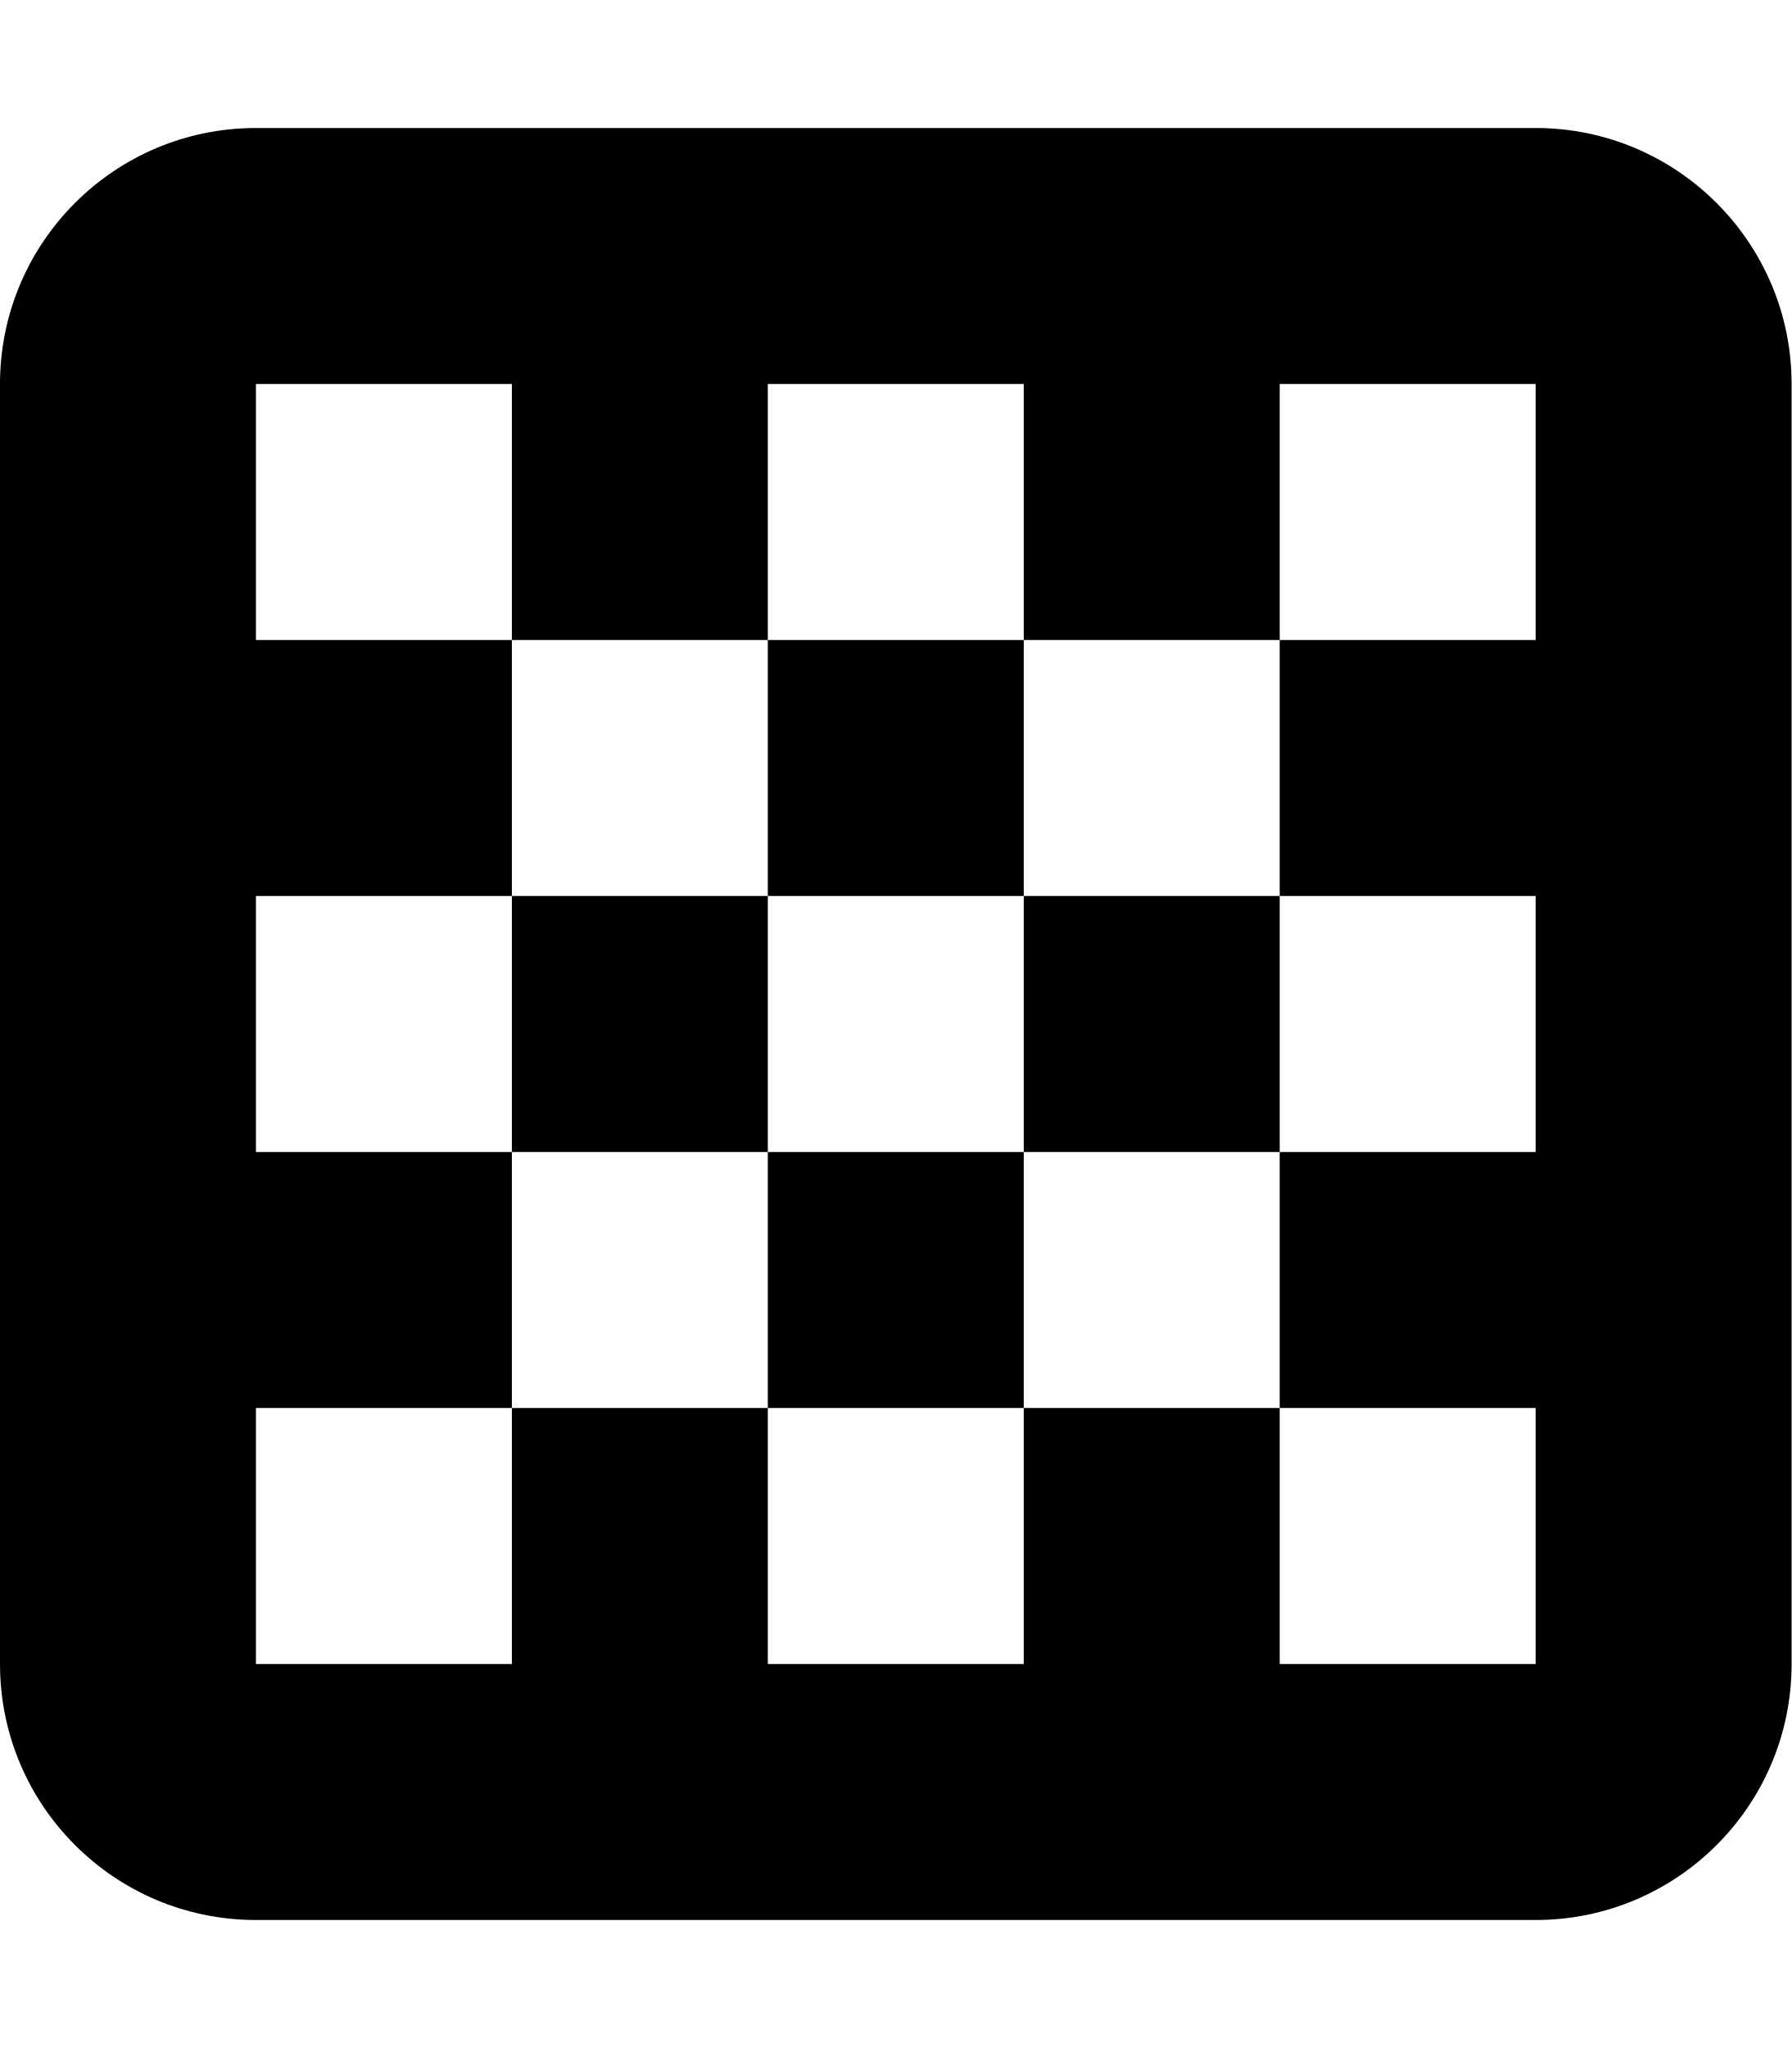
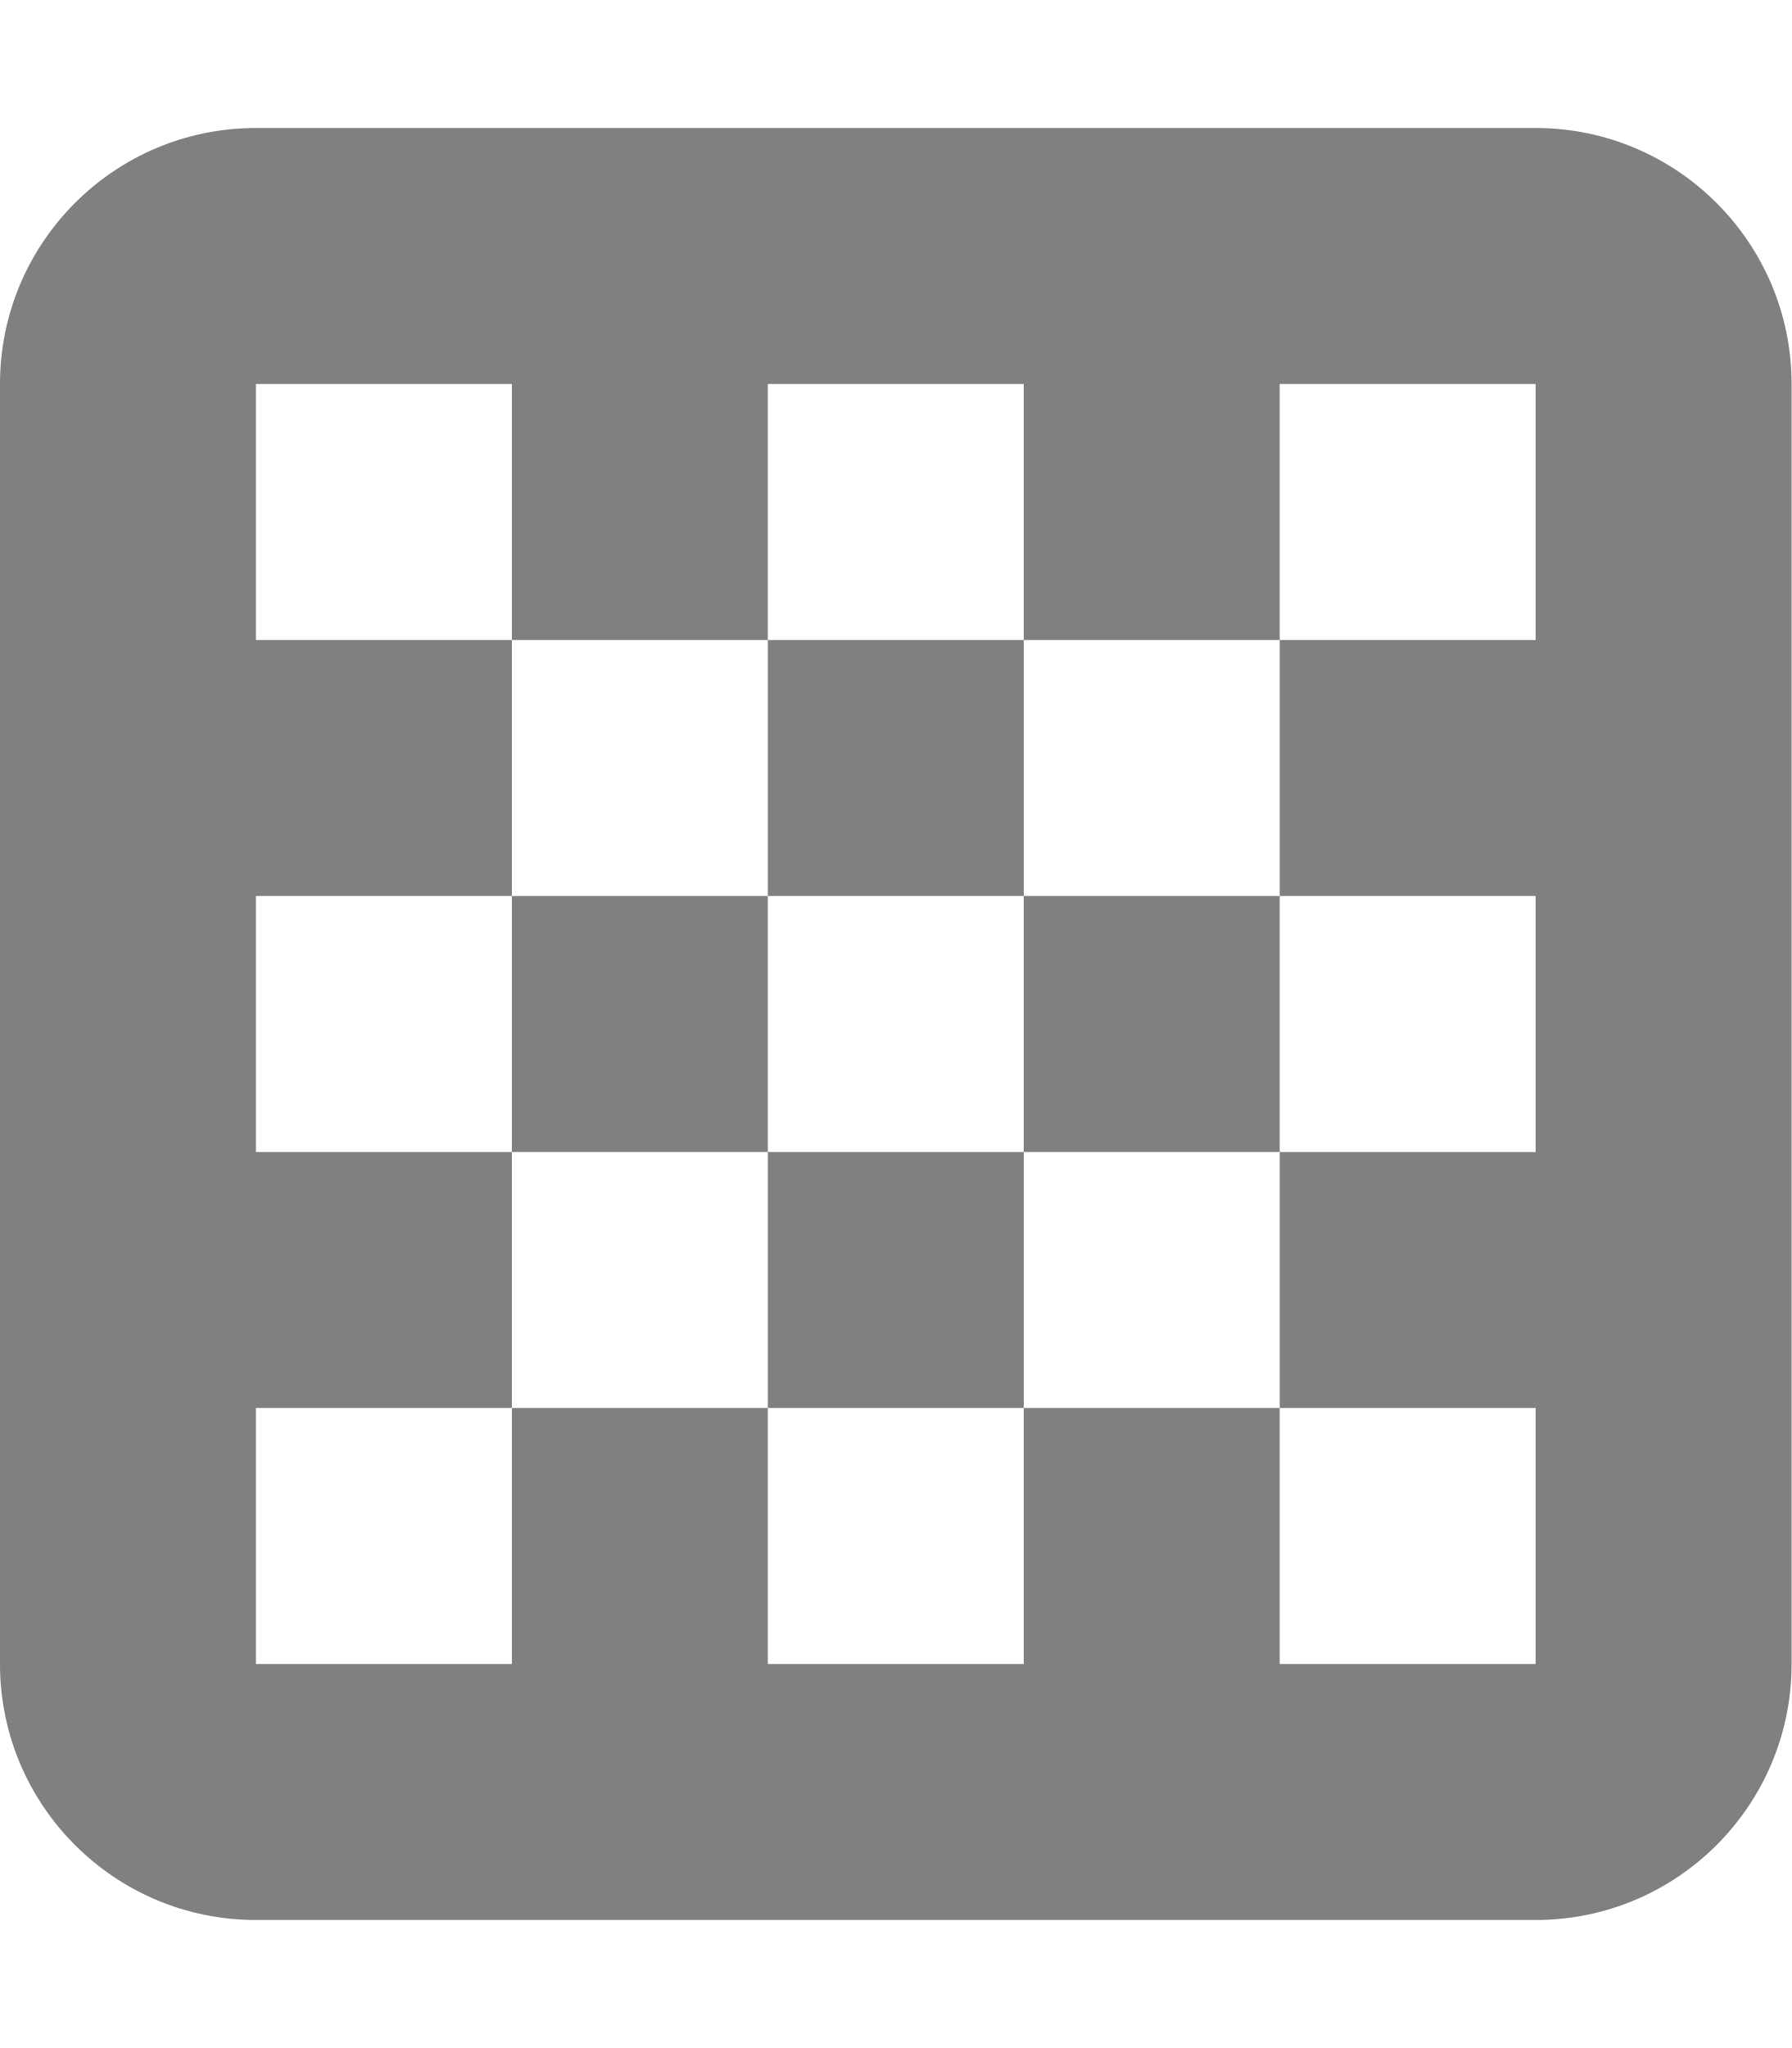
- <svg xmlns="http://www.w3.org/2000/svg" viewBox="0 0 448 512">
+ <svg xmlns="http://www.w3.org/2000/svg" viewBox="0 0 448 512" fill="grey">
  <path d="M192 224H128v64h64V224zM384 32H64C28.65 32 0 60.65 0 96v320c0 35.35 28.65 64 64 64h320c35.35 0 64-28.65 64-64V96C448 60.65 419.3 32 384 32zM384 160h-64v64h64v64h-64v64h64v64h-64v-64h-64v64H192v-64H128v64H64v-64h64V288H64V224h64V160H64V96h64v64h64V96h64v64h64V96h64V160zM192 288v64h64V288H192zM256 224V160H192v64H256zM256 288h64V224h-64V288z" />
</svg>
